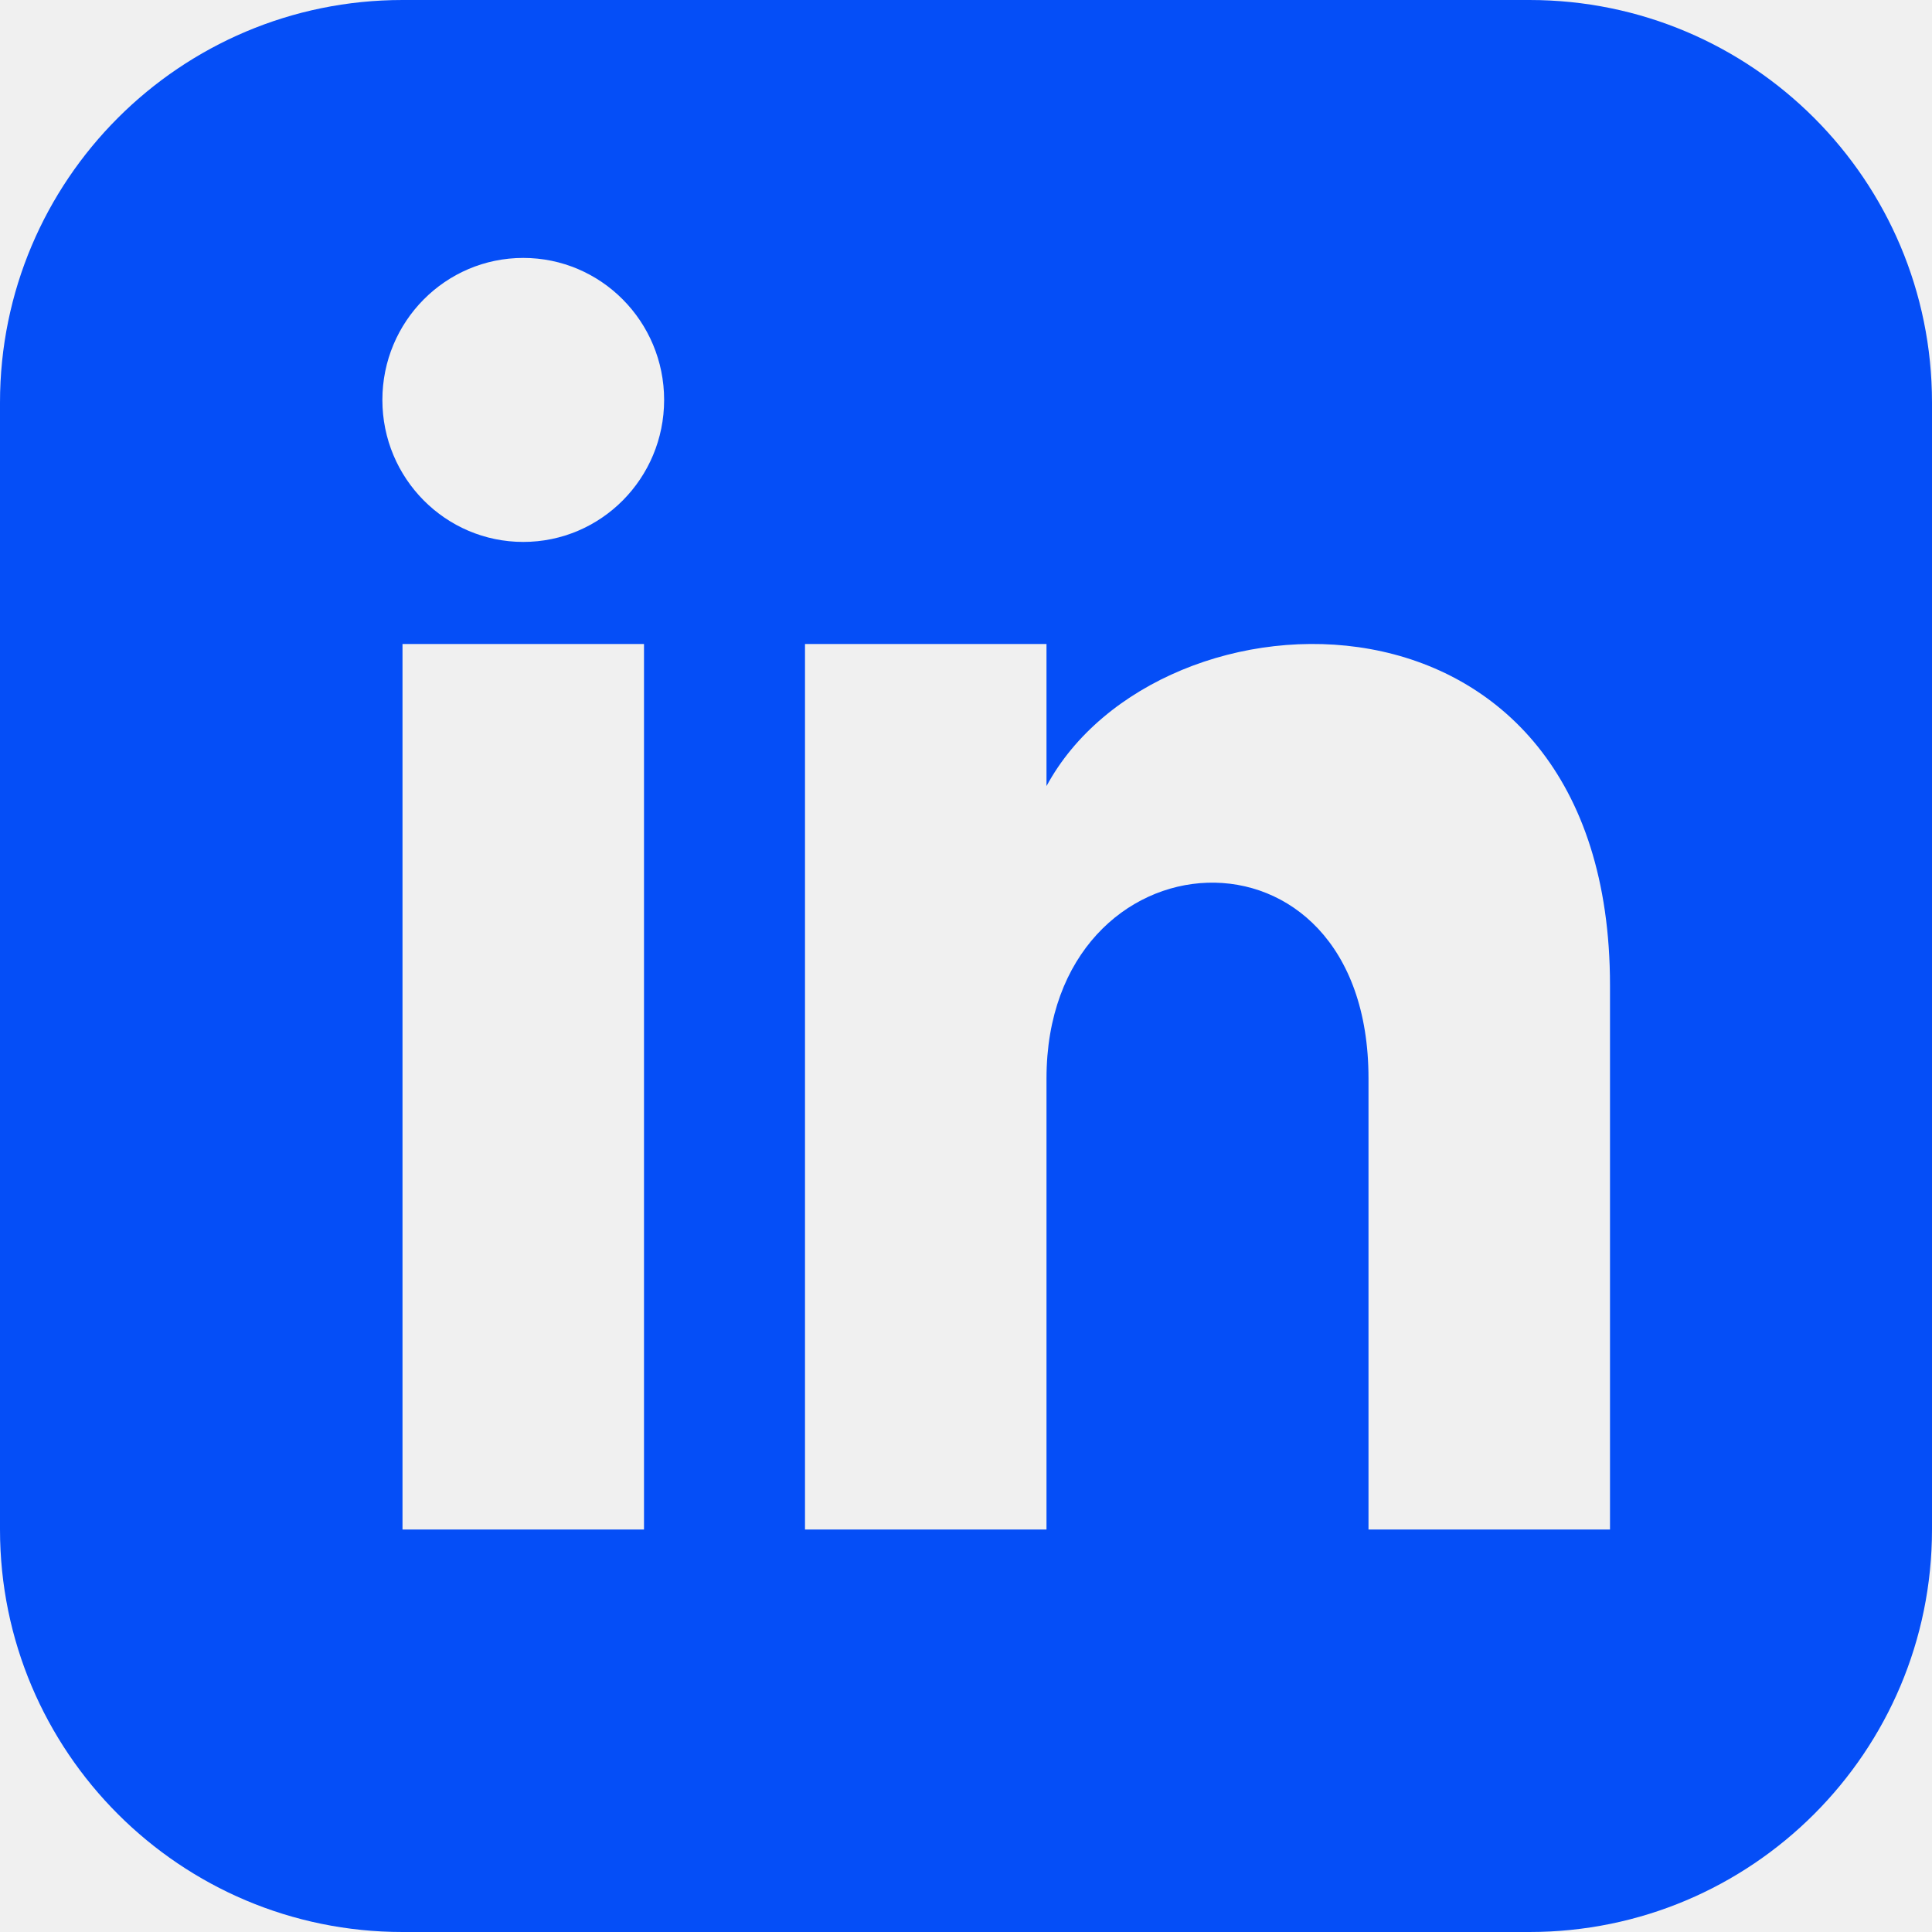
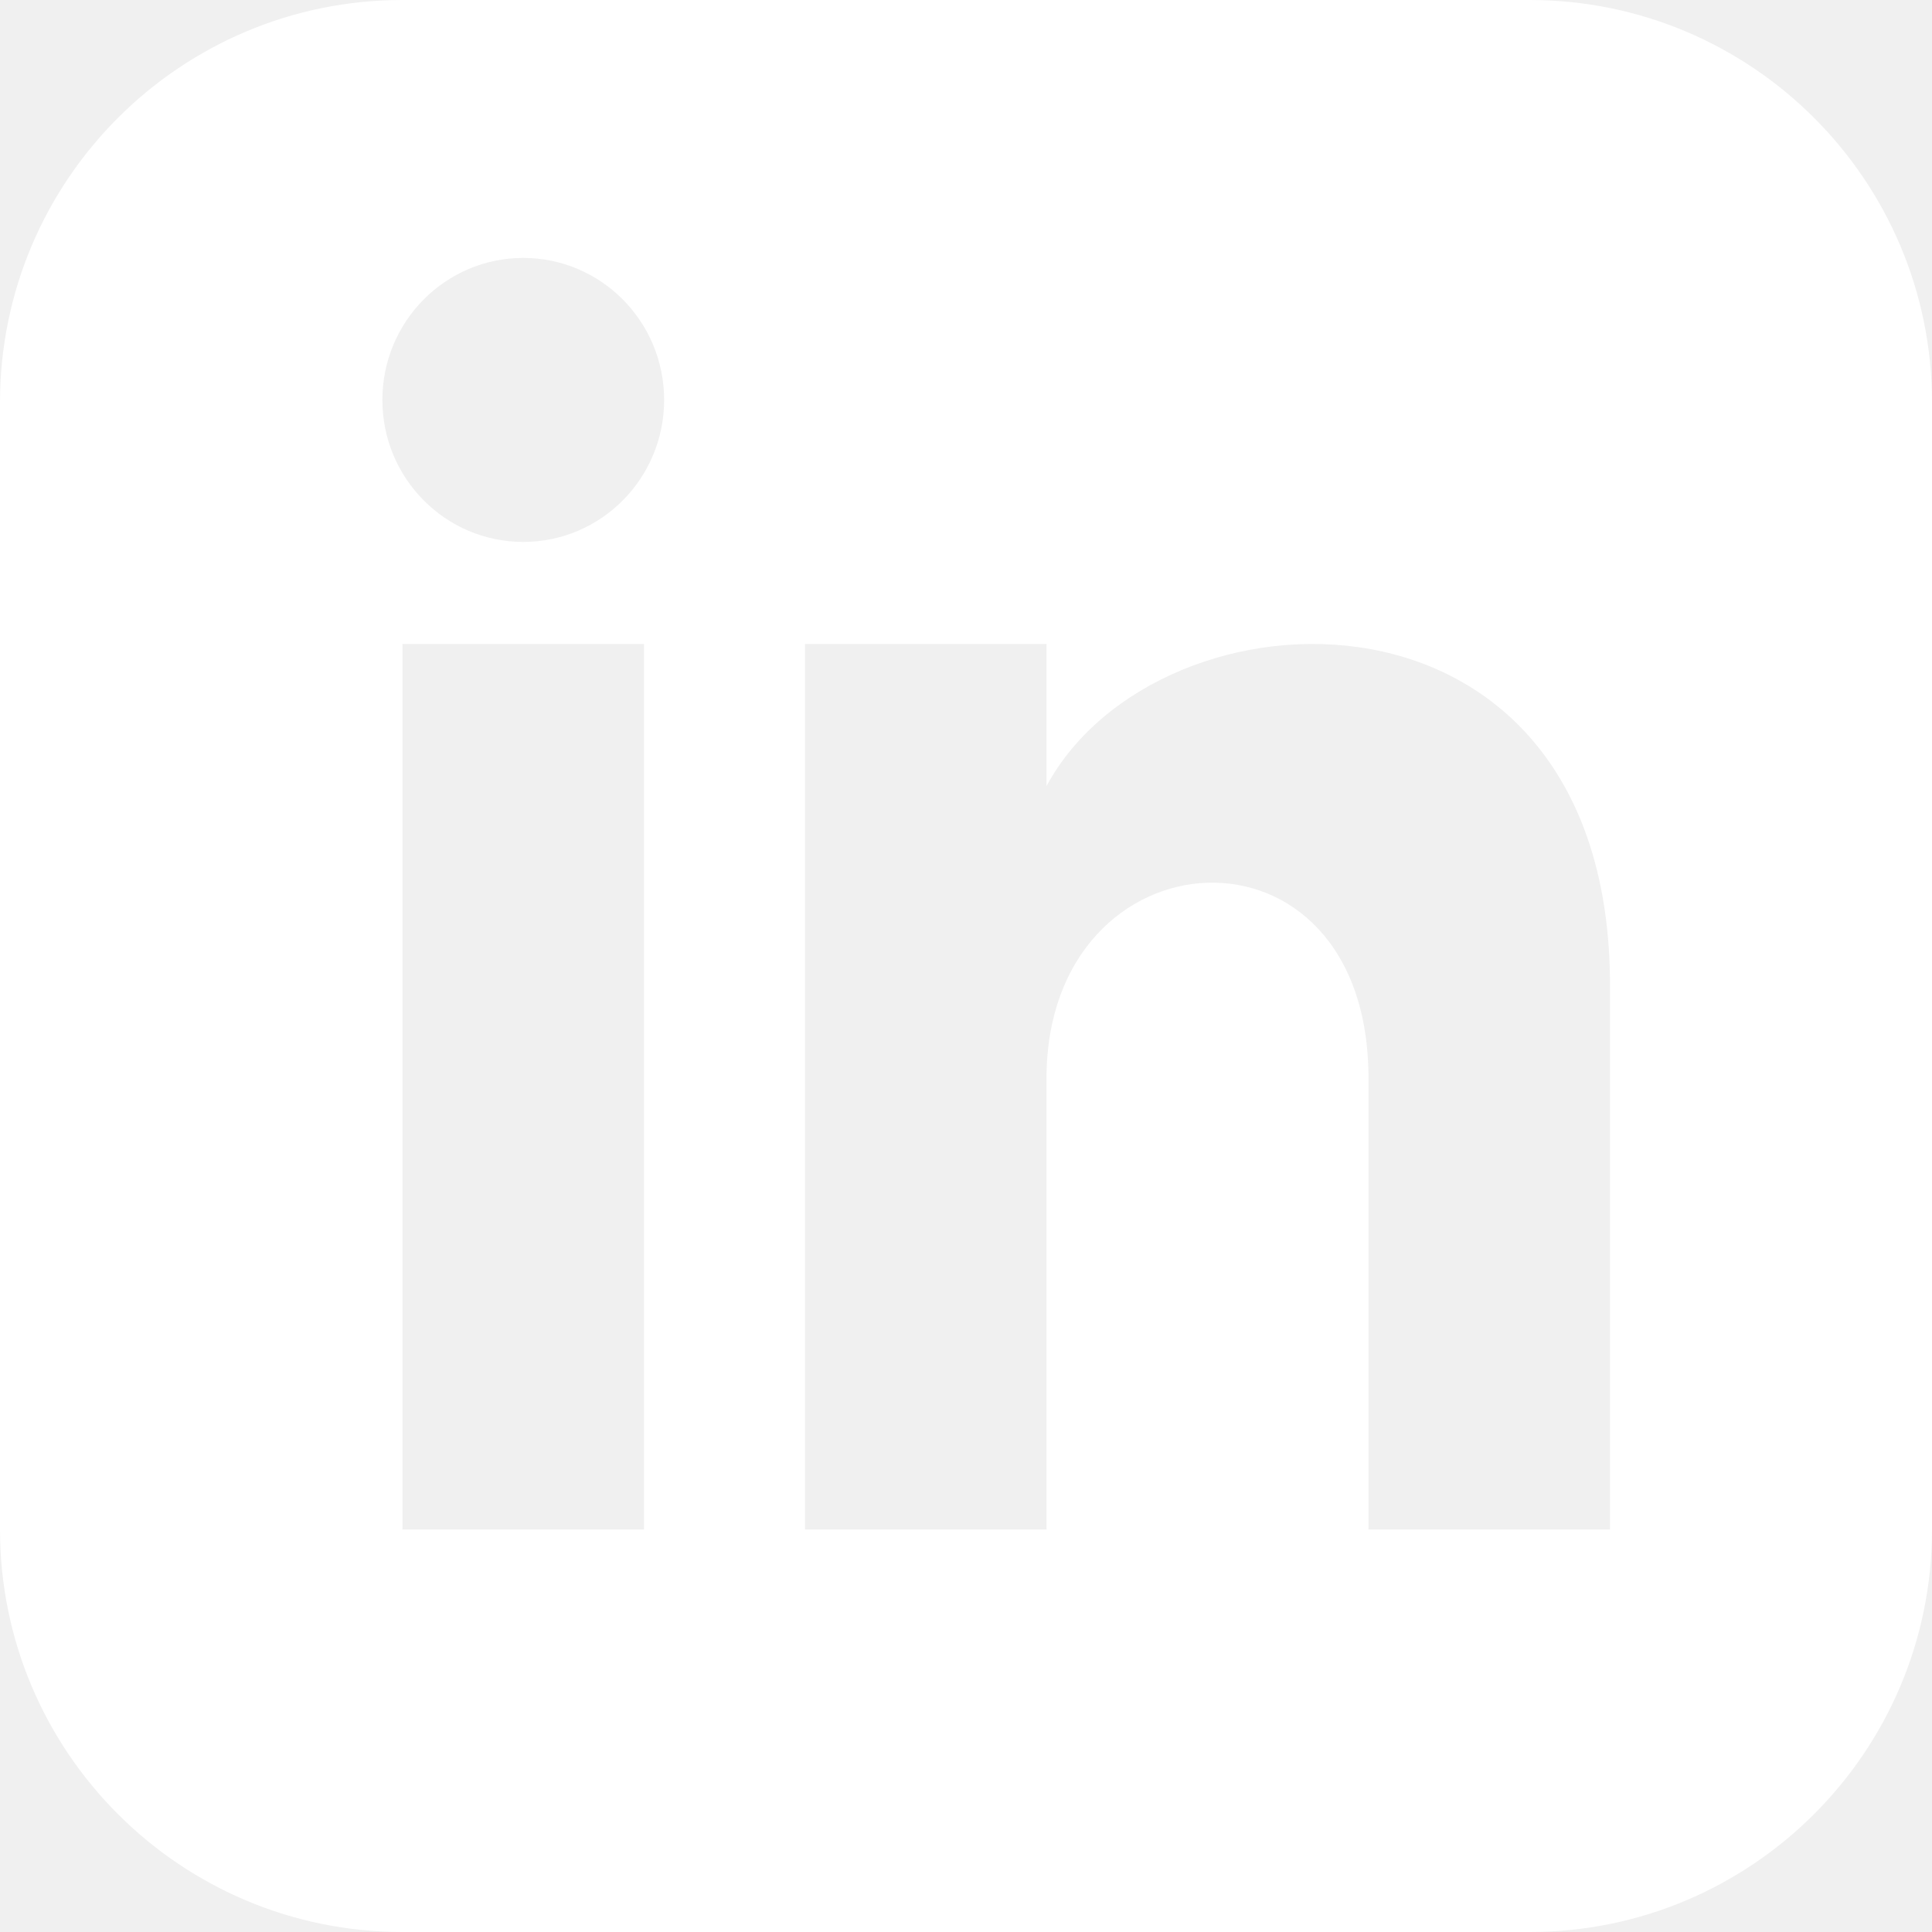
<svg xmlns="http://www.w3.org/2000/svg" width="24" height="24" viewBox="0 0 24 24">
-   <path d="M19 0h-14c-2.761 0-5 2.239-5 5v14c0 2.761 2.239 5 5 5h14c2.762 0 5-2.239 5-5v-14c0-2.761-2.238-5-5-5zm-11 19h-3v-11h3v11zm-1.5-12.268c-.966 0-1.75-.79-1.75-1.764s.784-1.764 1.75-1.764 1.75.79 1.75 1.764-.783 1.764-1.75 1.764zm13.5 12.268h-3v-5.604c0-3.368-4-3.113-4 0v5.604h-3v-11h3v1.765c1.396-2.586 7-2.777 7 2.476v6.759z" fill="#054ef7" />
+   <path d="M19 0h-14c-2.761 0-5 2.239-5 5v14c0 2.761 2.239 5 5 5h14c2.762 0 5-2.239 5-5v-14c0-2.761-2.238-5-5-5zm-11 19h-3v-11h3v11zm-1.5-12.268c-.966 0-1.75-.79-1.75-1.764s.784-1.764 1.75-1.764 1.75.79 1.75 1.764-.783 1.764-1.75 1.764zm13.5 12.268h-3v-5.604c0-3.368-4-3.113-4 0v5.604h-3v-11h3v1.765c1.396-2.586 7-2.777 7 2.476v6.759z" fill="#ffffff" />
</svg>
